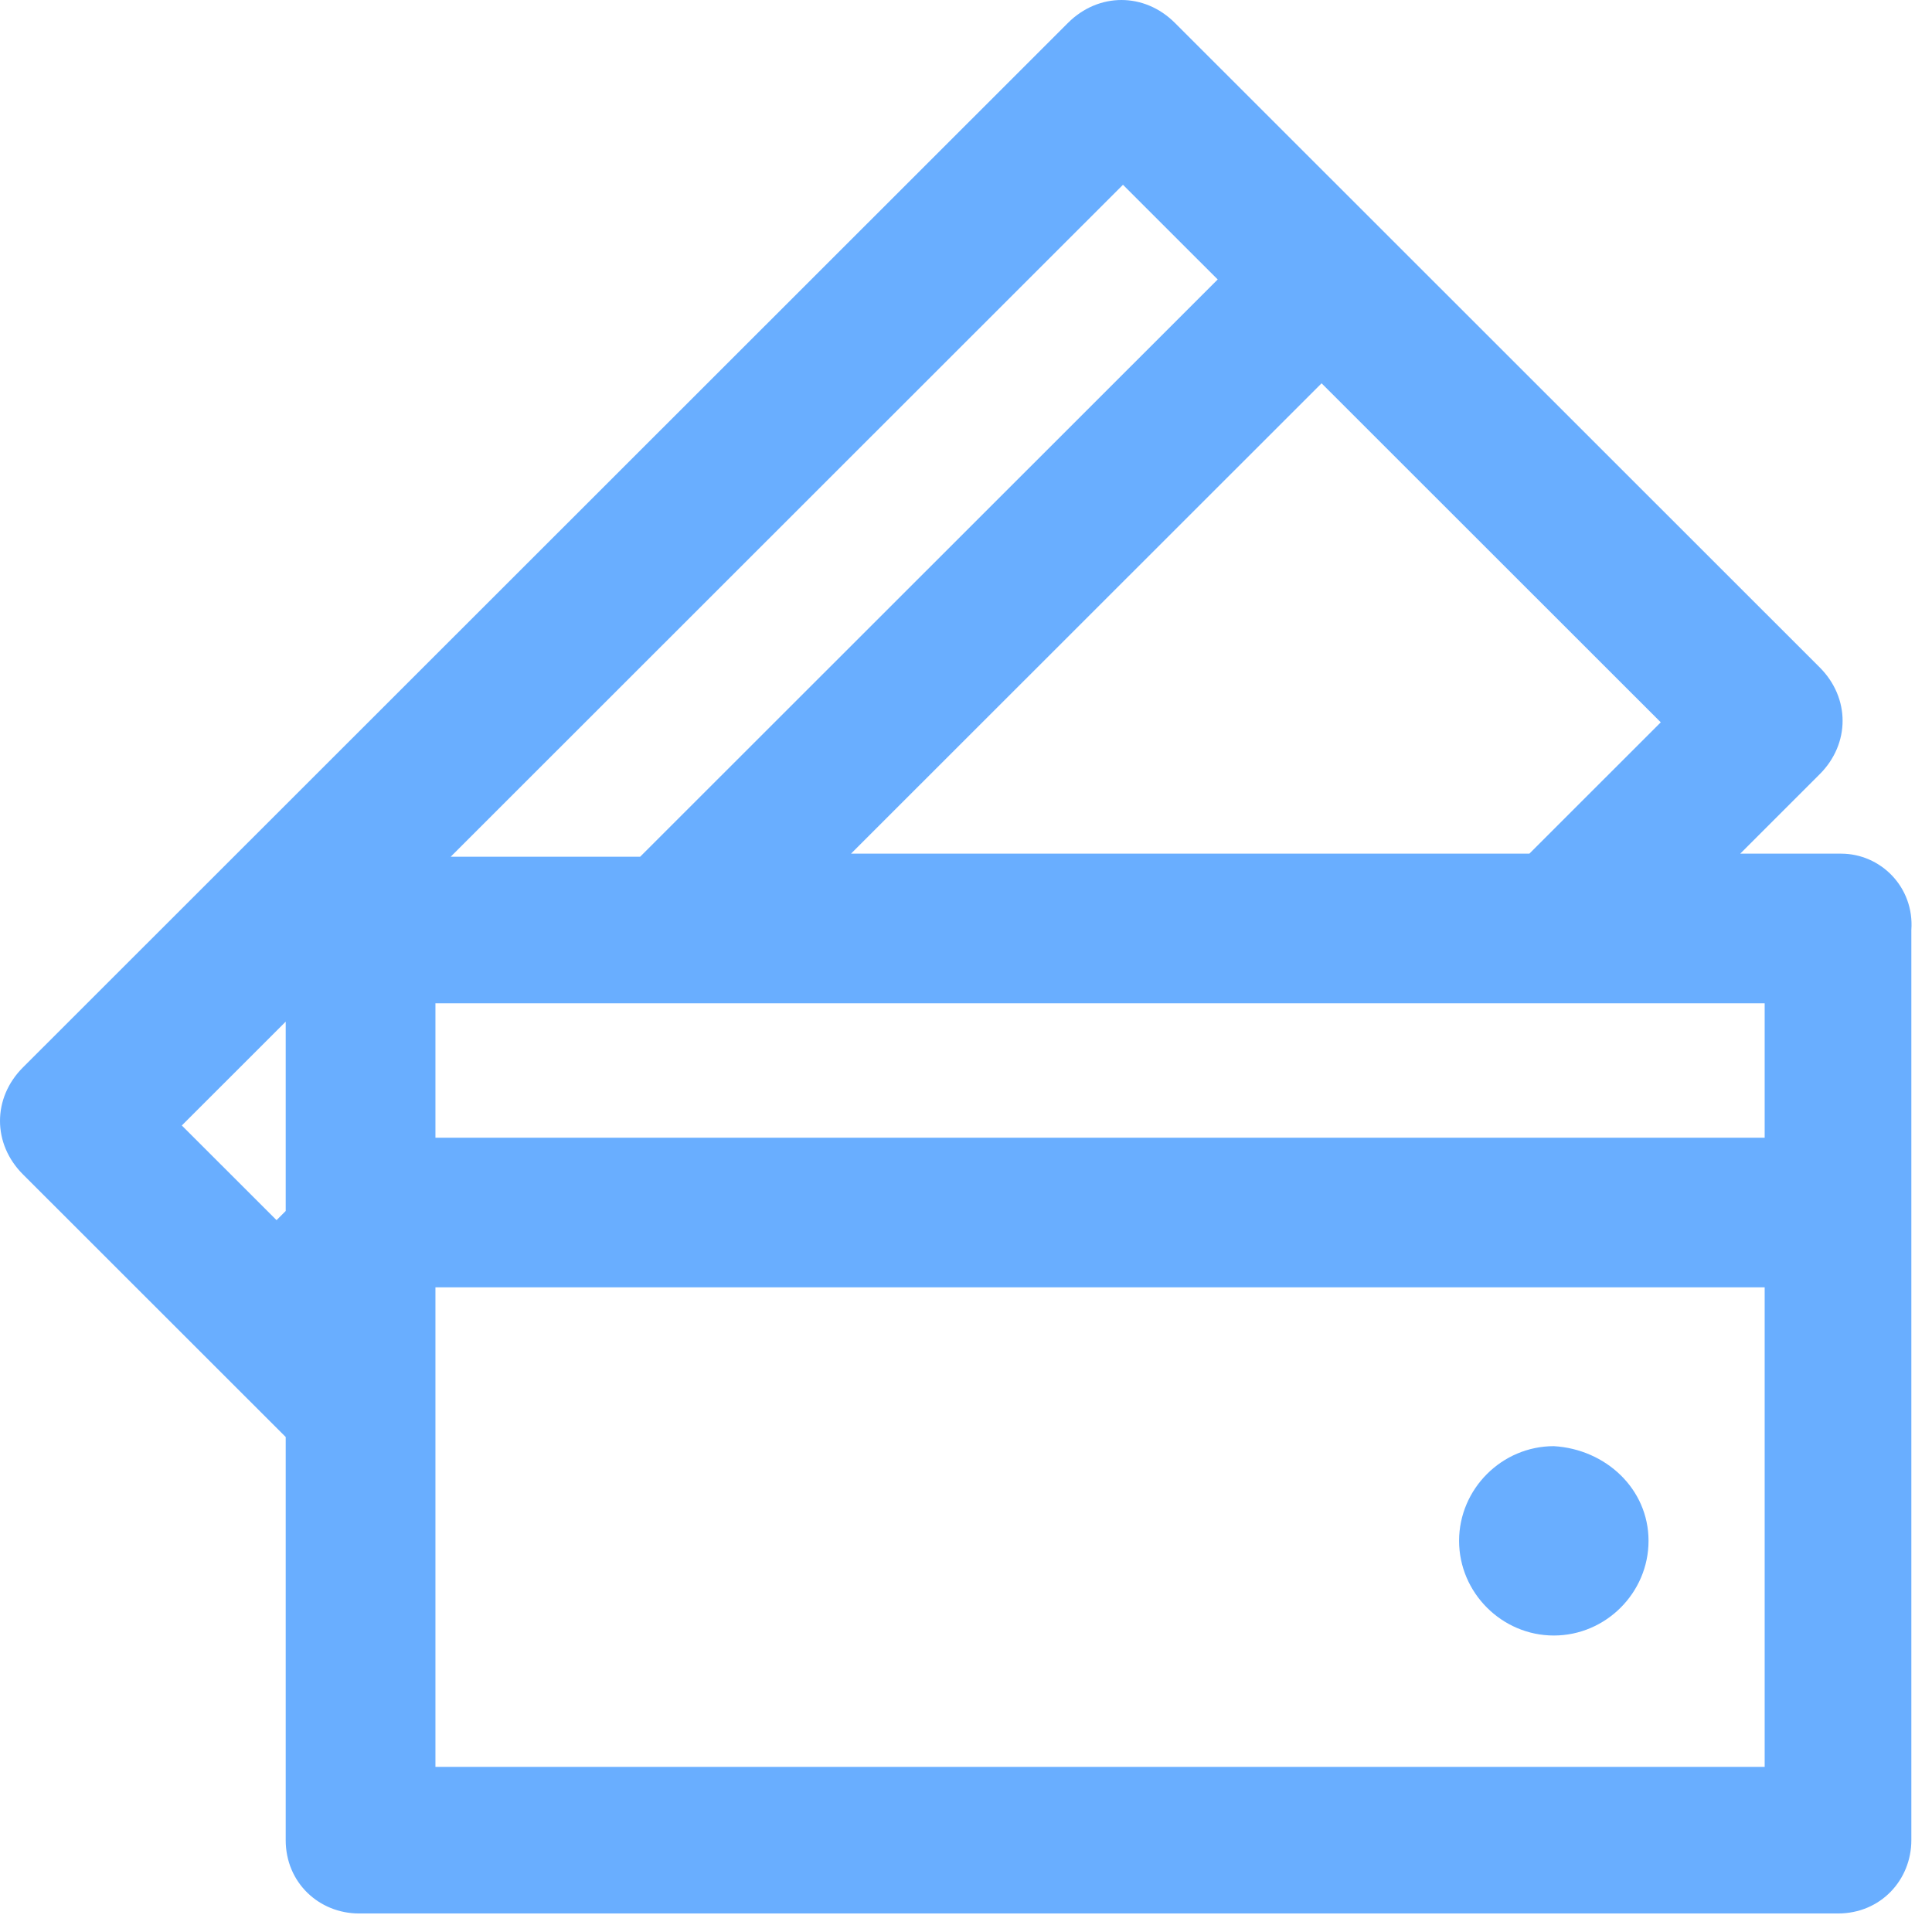
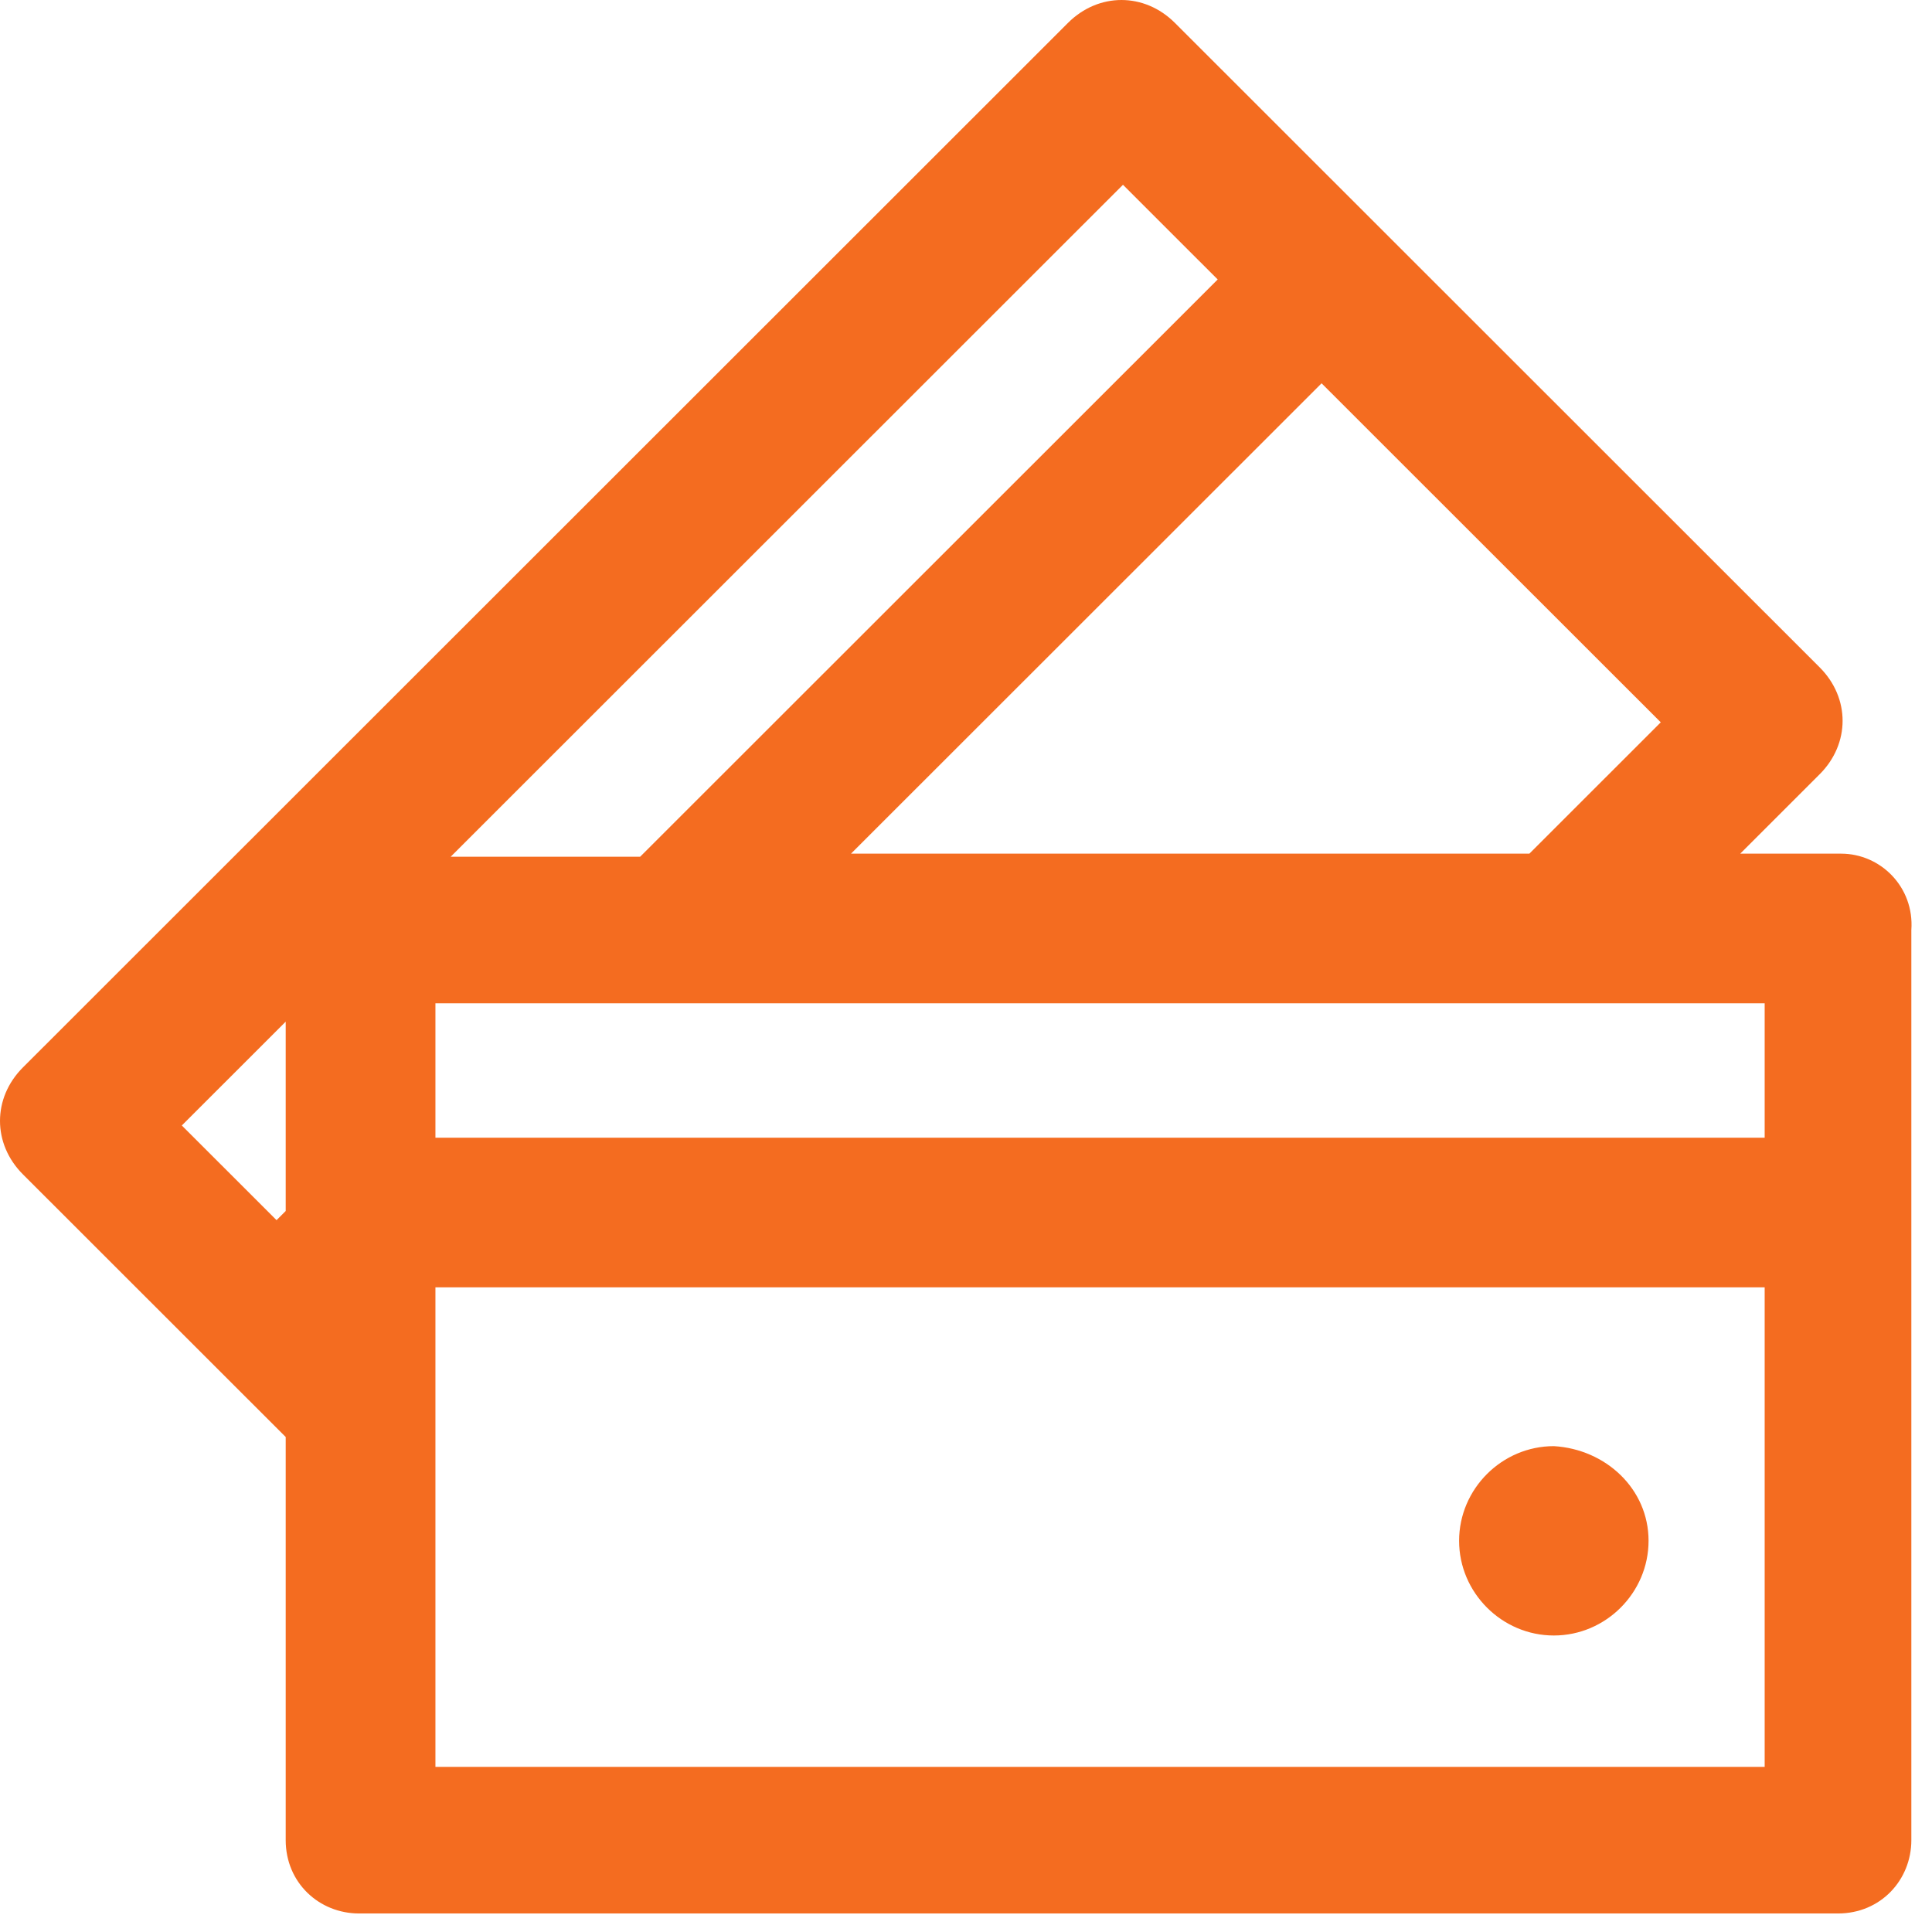
<svg xmlns="http://www.w3.org/2000/svg" width="100" height="100" viewBox="0 0 100 100" fill="none">
-   <path d="M95.293 44.185H90.074L94.186 40.075C95.768 38.494 95.768 36.122 94.186 34.542L60.814 1.186C59.232 -0.395 56.86 -0.395 55.278 1.186L1.186 55.251C-0.395 56.832 -0.395 59.203 1.186 60.784L14.788 74.379V95.246C14.788 97.46 16.528 99.041 18.584 99.041H95.135C97.349 99.041 98.931 97.302 98.931 95.246V48.137C99.089 45.924 97.349 44.185 95.293 44.185ZM91.339 58.887H22.538V51.931H91.339V58.887ZM79.16 44.185H44.048L68.405 19.84L85.961 37.387L79.16 44.185ZM58.125 9.564L63.028 14.465L33.135 44.343H23.329L58.125 9.564ZM14.788 52.88V62.681L14.314 63.155L9.411 58.255L14.788 52.88ZM22.538 91.452V66.633H91.339V91.452H22.538Z" fill="#69AEFF" />
-   <path d="M85.328 79.753C85.328 82.441 83.114 84.654 80.425 84.654C77.737 84.654 75.522 82.441 75.522 79.753C75.522 77.066 77.737 74.853 80.425 74.853C83.114 75.011 85.328 77.066 85.328 79.753Z" fill="#69AEFF" />
+   <path d="M95.293 44.185H90.074L94.186 40.075C95.768 38.494 95.768 36.122 94.186 34.542L60.814 1.186C59.232 -0.395 56.86 -0.395 55.278 1.186L1.186 55.251C-0.395 56.832 -0.395 59.203 1.186 60.784L14.788 74.379V95.246C14.788 97.46 16.528 99.041 18.584 99.041H95.135C97.349 99.041 98.931 97.302 98.931 95.246V48.137C99.089 45.924 97.349 44.185 95.293 44.185ZM91.339 58.887H22.538V51.931H91.339V58.887ZM79.16 44.185H44.048L68.405 19.84L85.961 37.387L79.16 44.185ZM58.125 9.564L63.028 14.465L33.135 44.343H23.329L58.125 9.564ZM14.788 52.88V62.681L14.314 63.155L9.411 58.255L14.788 52.88ZM22.538 91.452V66.633H91.339V91.452H22.538Z" fill="#F46C20" />
+   <path d="M85.329 79.752C85.329 82.44 83.115 84.653 80.427 84.653C77.738 84.653 75.523 82.44 75.523 79.752C75.523 77.065 77.738 74.852 80.427 74.852C83.115 75.01 85.329 77.065 85.329 79.752Z" fill="#F46C20" />
</svg>
